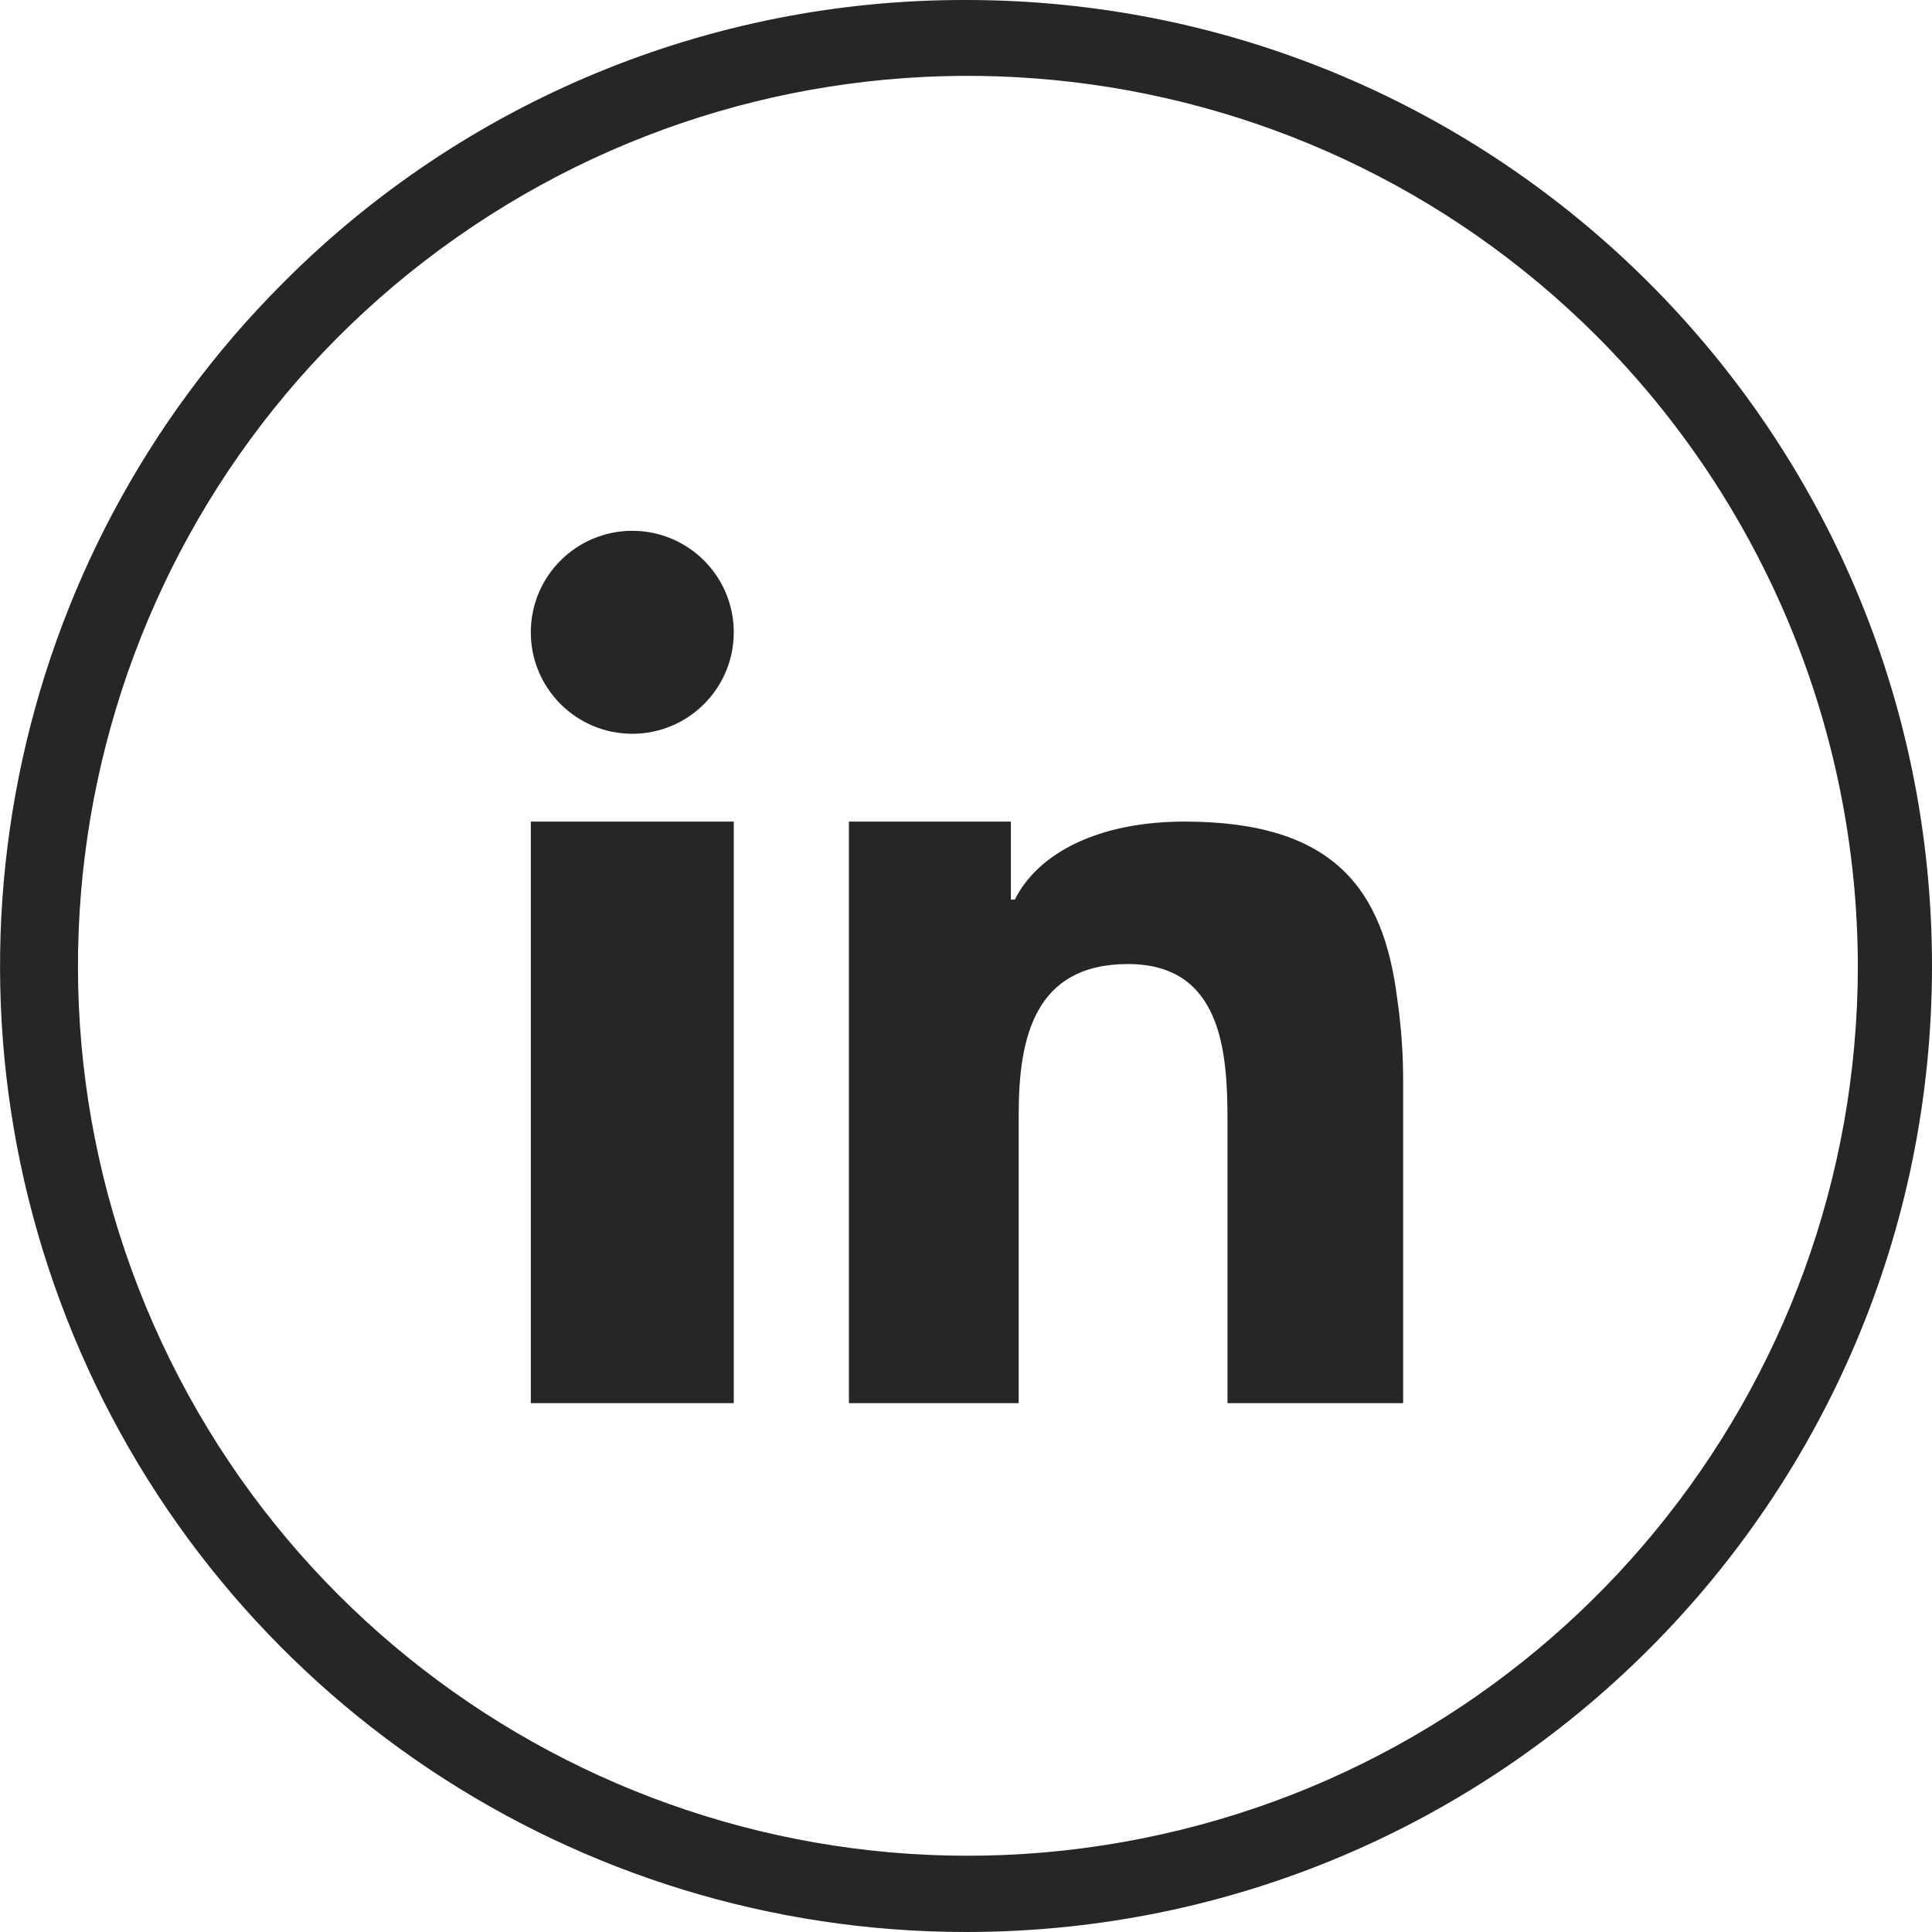
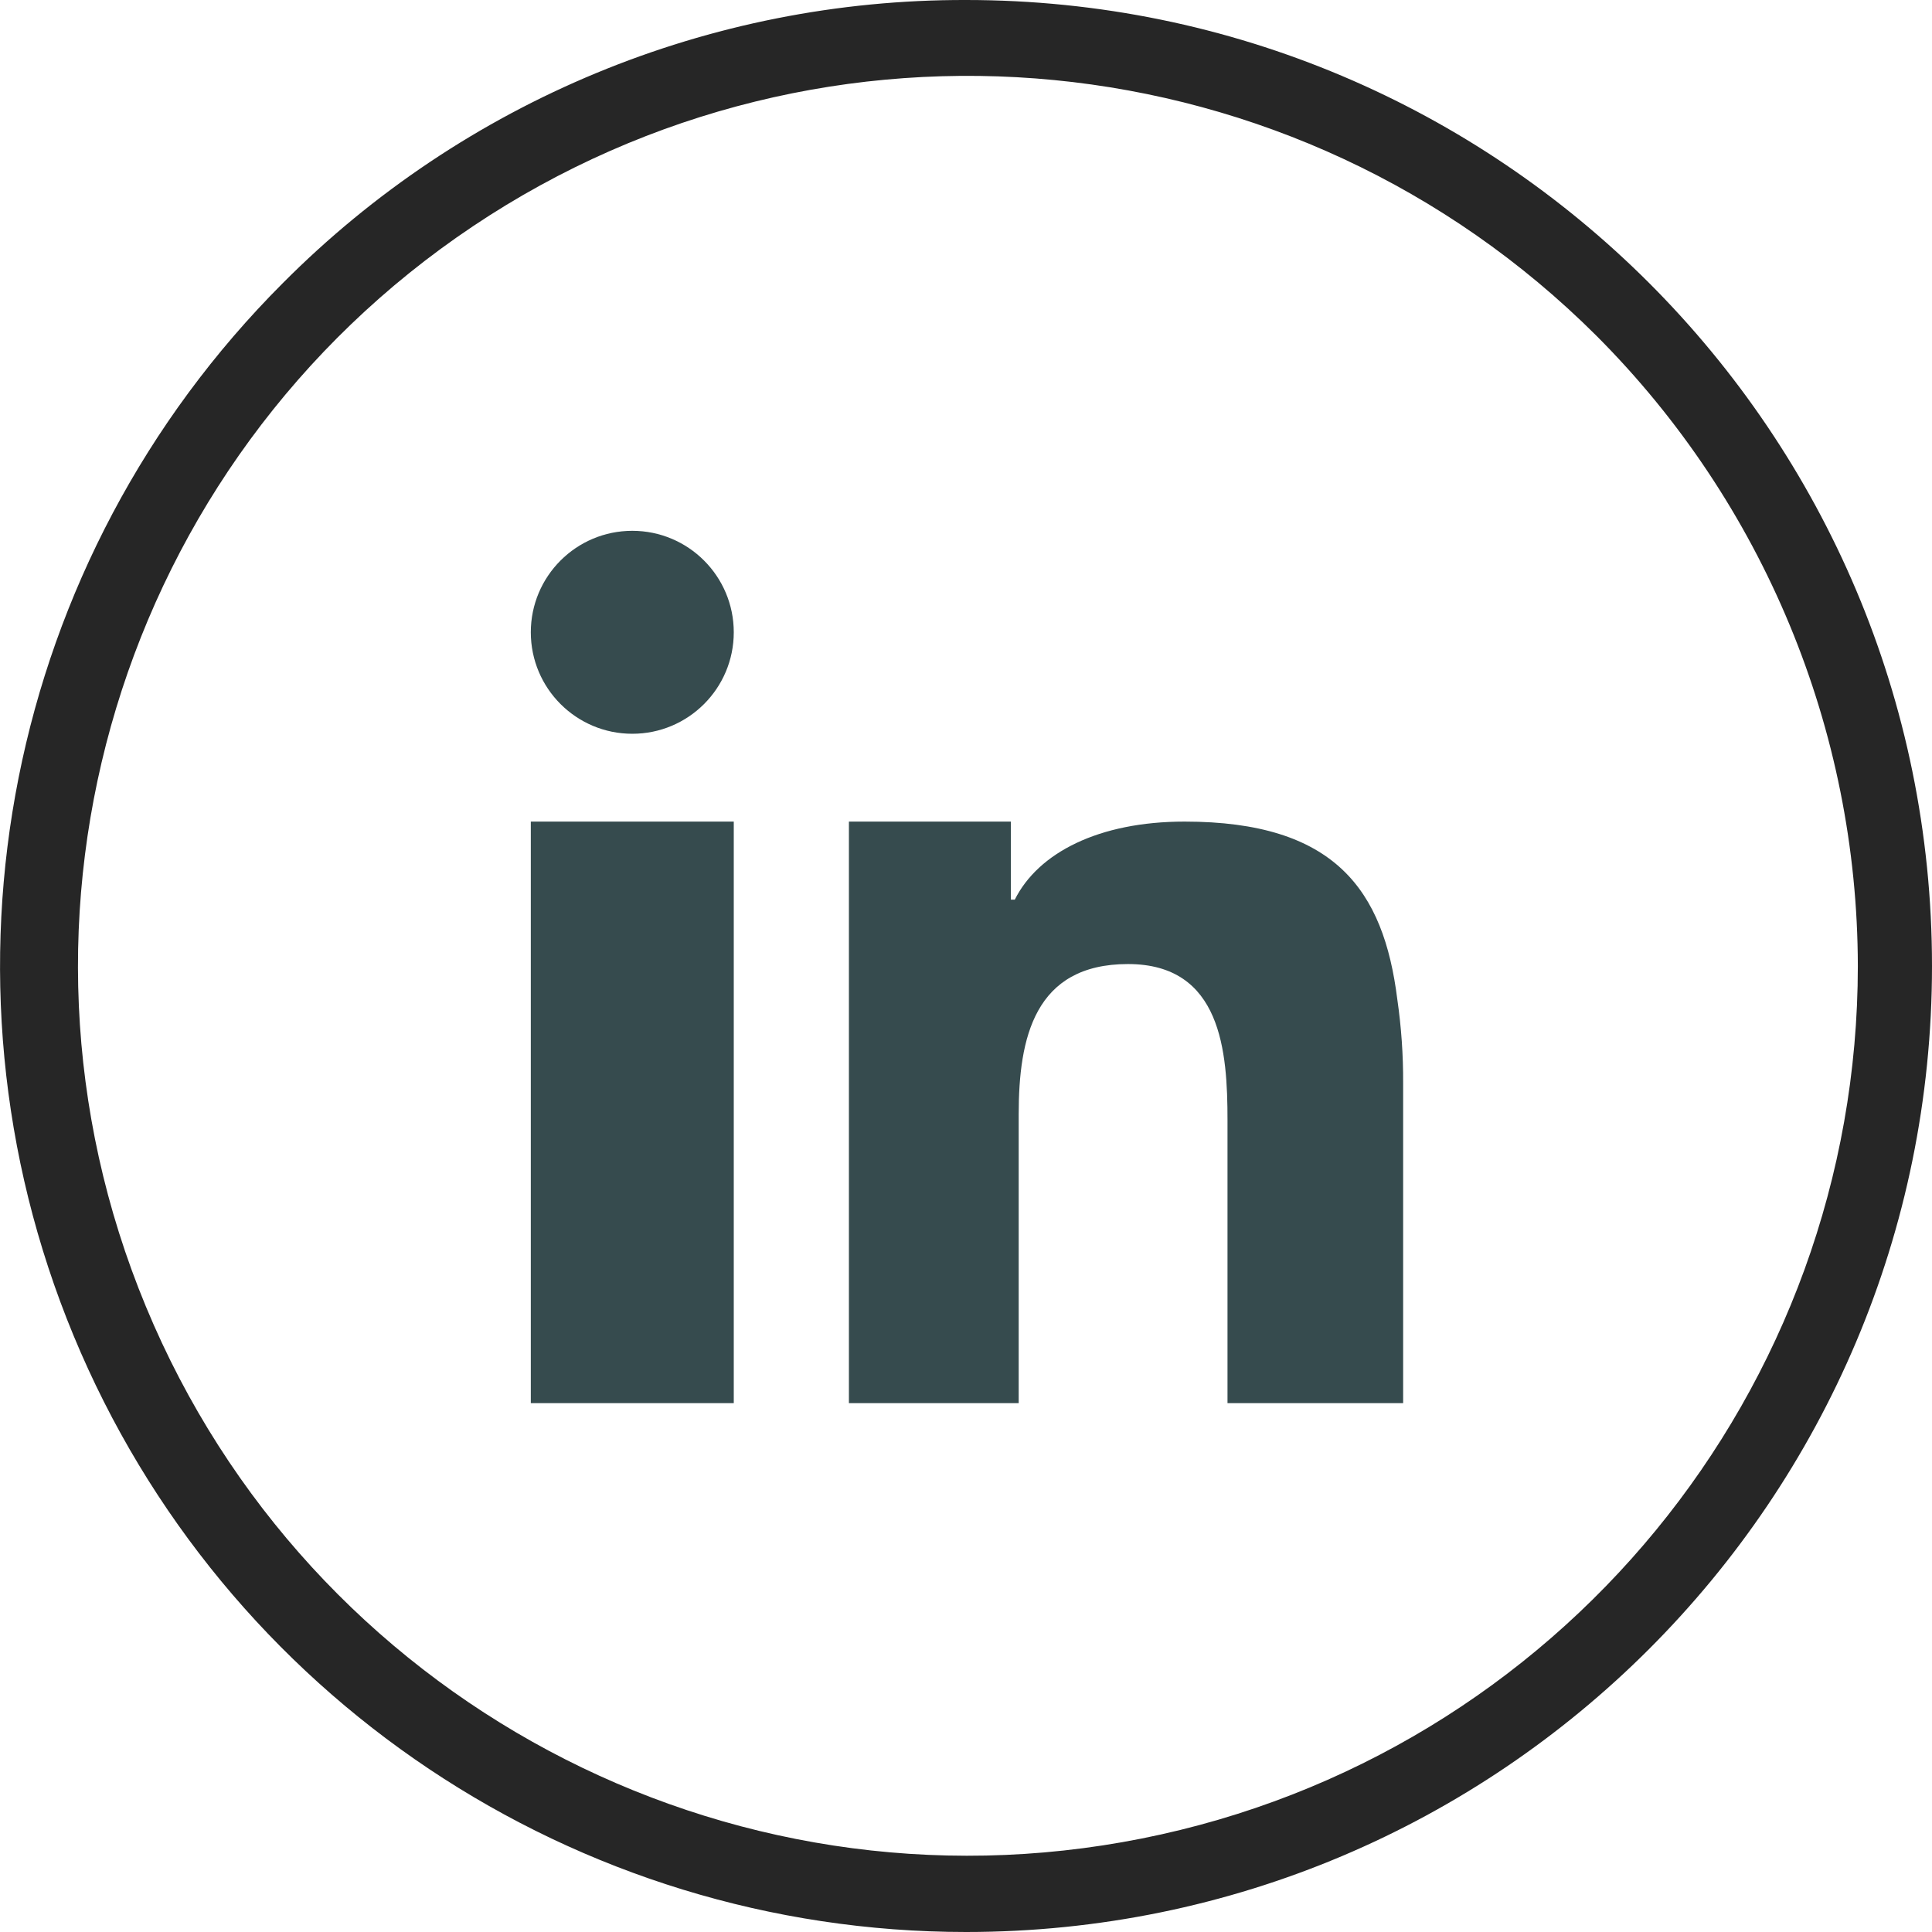
<svg xmlns="http://www.w3.org/2000/svg" viewBox="0 0 99 99">
  <path d="M49.5,0A49.5,49.5,0,0,1,99,49.5,49.5,49.5,0,0,1,49.5,99a49.5,49.5,0,0,1-35-84.5A49.2,49.2,0,0,1,49.5,0ZM81.8,17.2A45.6,45.6,0,1,0,95.2,49.5,45.8,45.8,0,0,0,81.8,17.2Z" fill="#262626" />
-   <path d="M27.2,50V71.9H37.6V42.1H27.2Zm44.4,1.2c-.7-5.6-3.2-9.1-10.9-9.1-4.4,0-7.5,1.6-8.7,4h-.2v-4H43.5V71.9h8.7V57.1c0-3.9.8-7.7,5.6-7.7s5.1,4.5,5.1,8V71.9h9V55.5a29,29,0,0,0-.3-4.3Zm-39.2-24a5.2,5.2,0,1,0,5.2,5.2,5.2,5.2,0,0,0-5.2-5.2Z" fill="#262626" fill-rule="evenodd" />
+   <path d="M27.2,50V71.9H37.6V42.1H27.2Zm44.4,1.2c-.7-5.6-3.2-9.1-10.9-9.1-4.4,0-7.5,1.6-8.7,4h-.2v-4H43.5V71.9h8.7V57.1c0-3.9.8-7.7,5.6-7.7s5.1,4.5,5.1,8V71.9h9V55.5a29,29,0,0,0-.3-4.3Zm-39.2-24a5.2,5.2,0,1,0,5.2,5.2,5.2,5.2,0,0,0-5.2-5.2Z" fill="#364B4E" fill-rule="evenodd" />
</svg>
